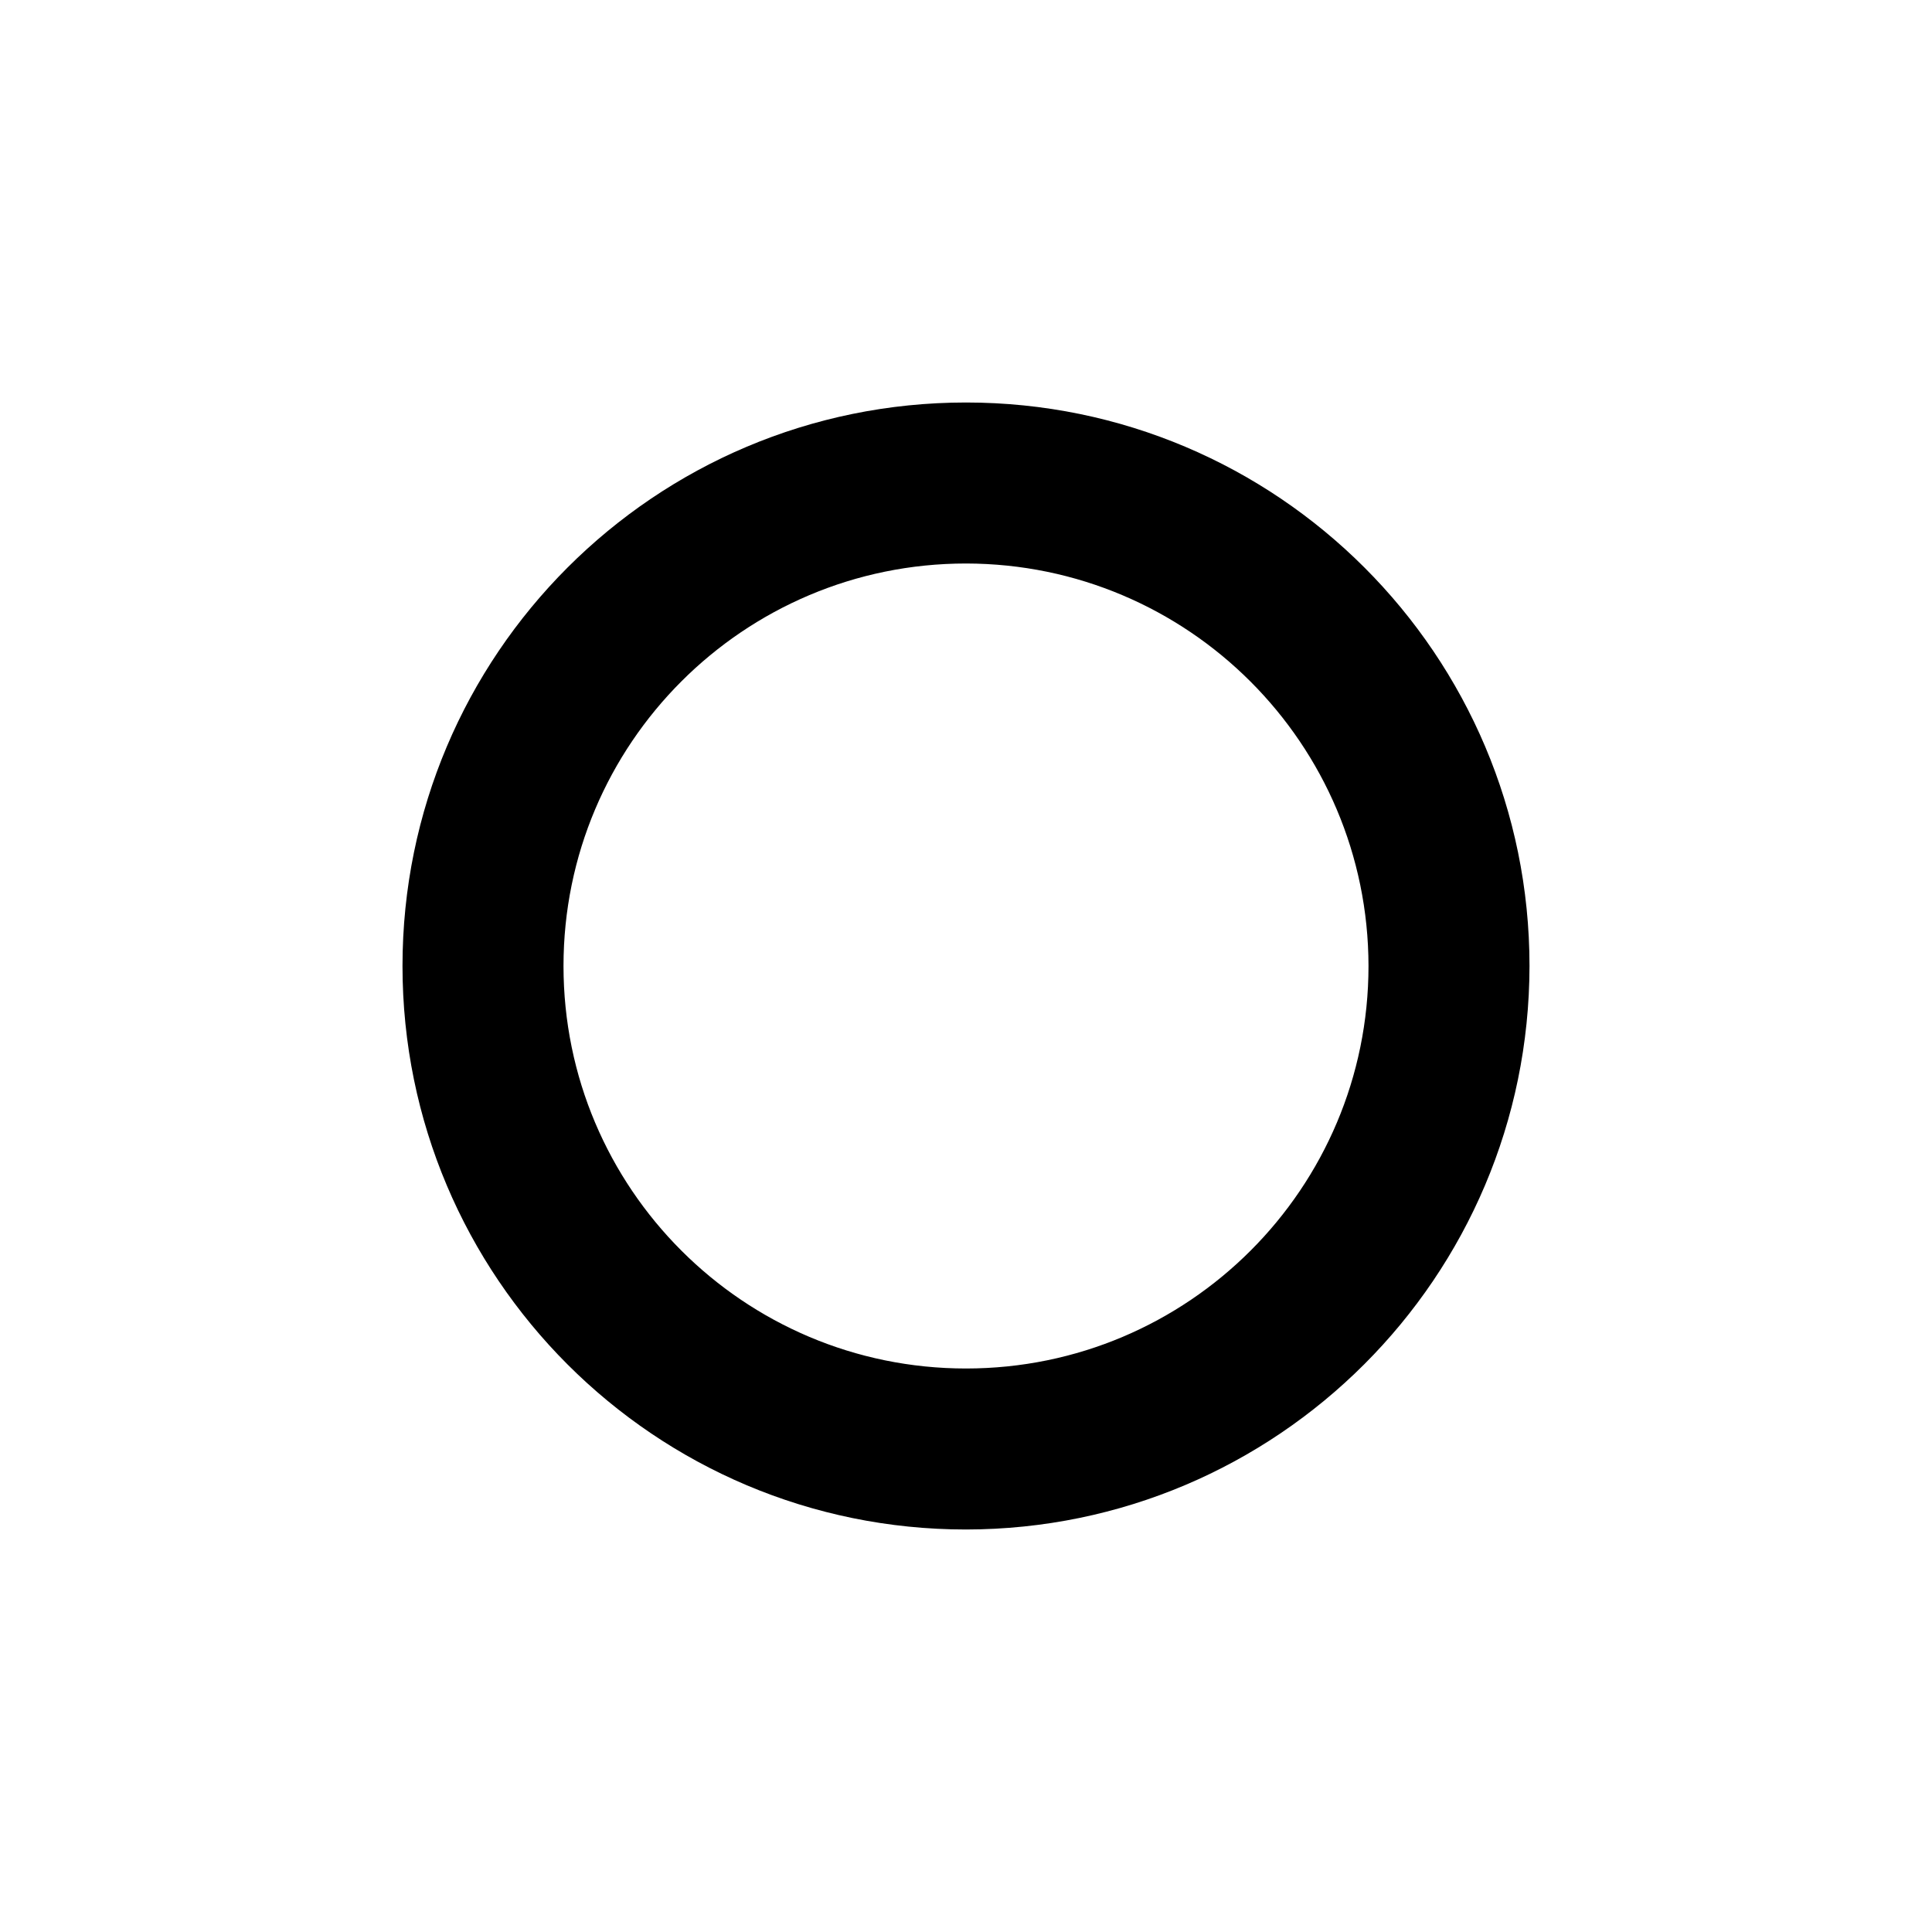
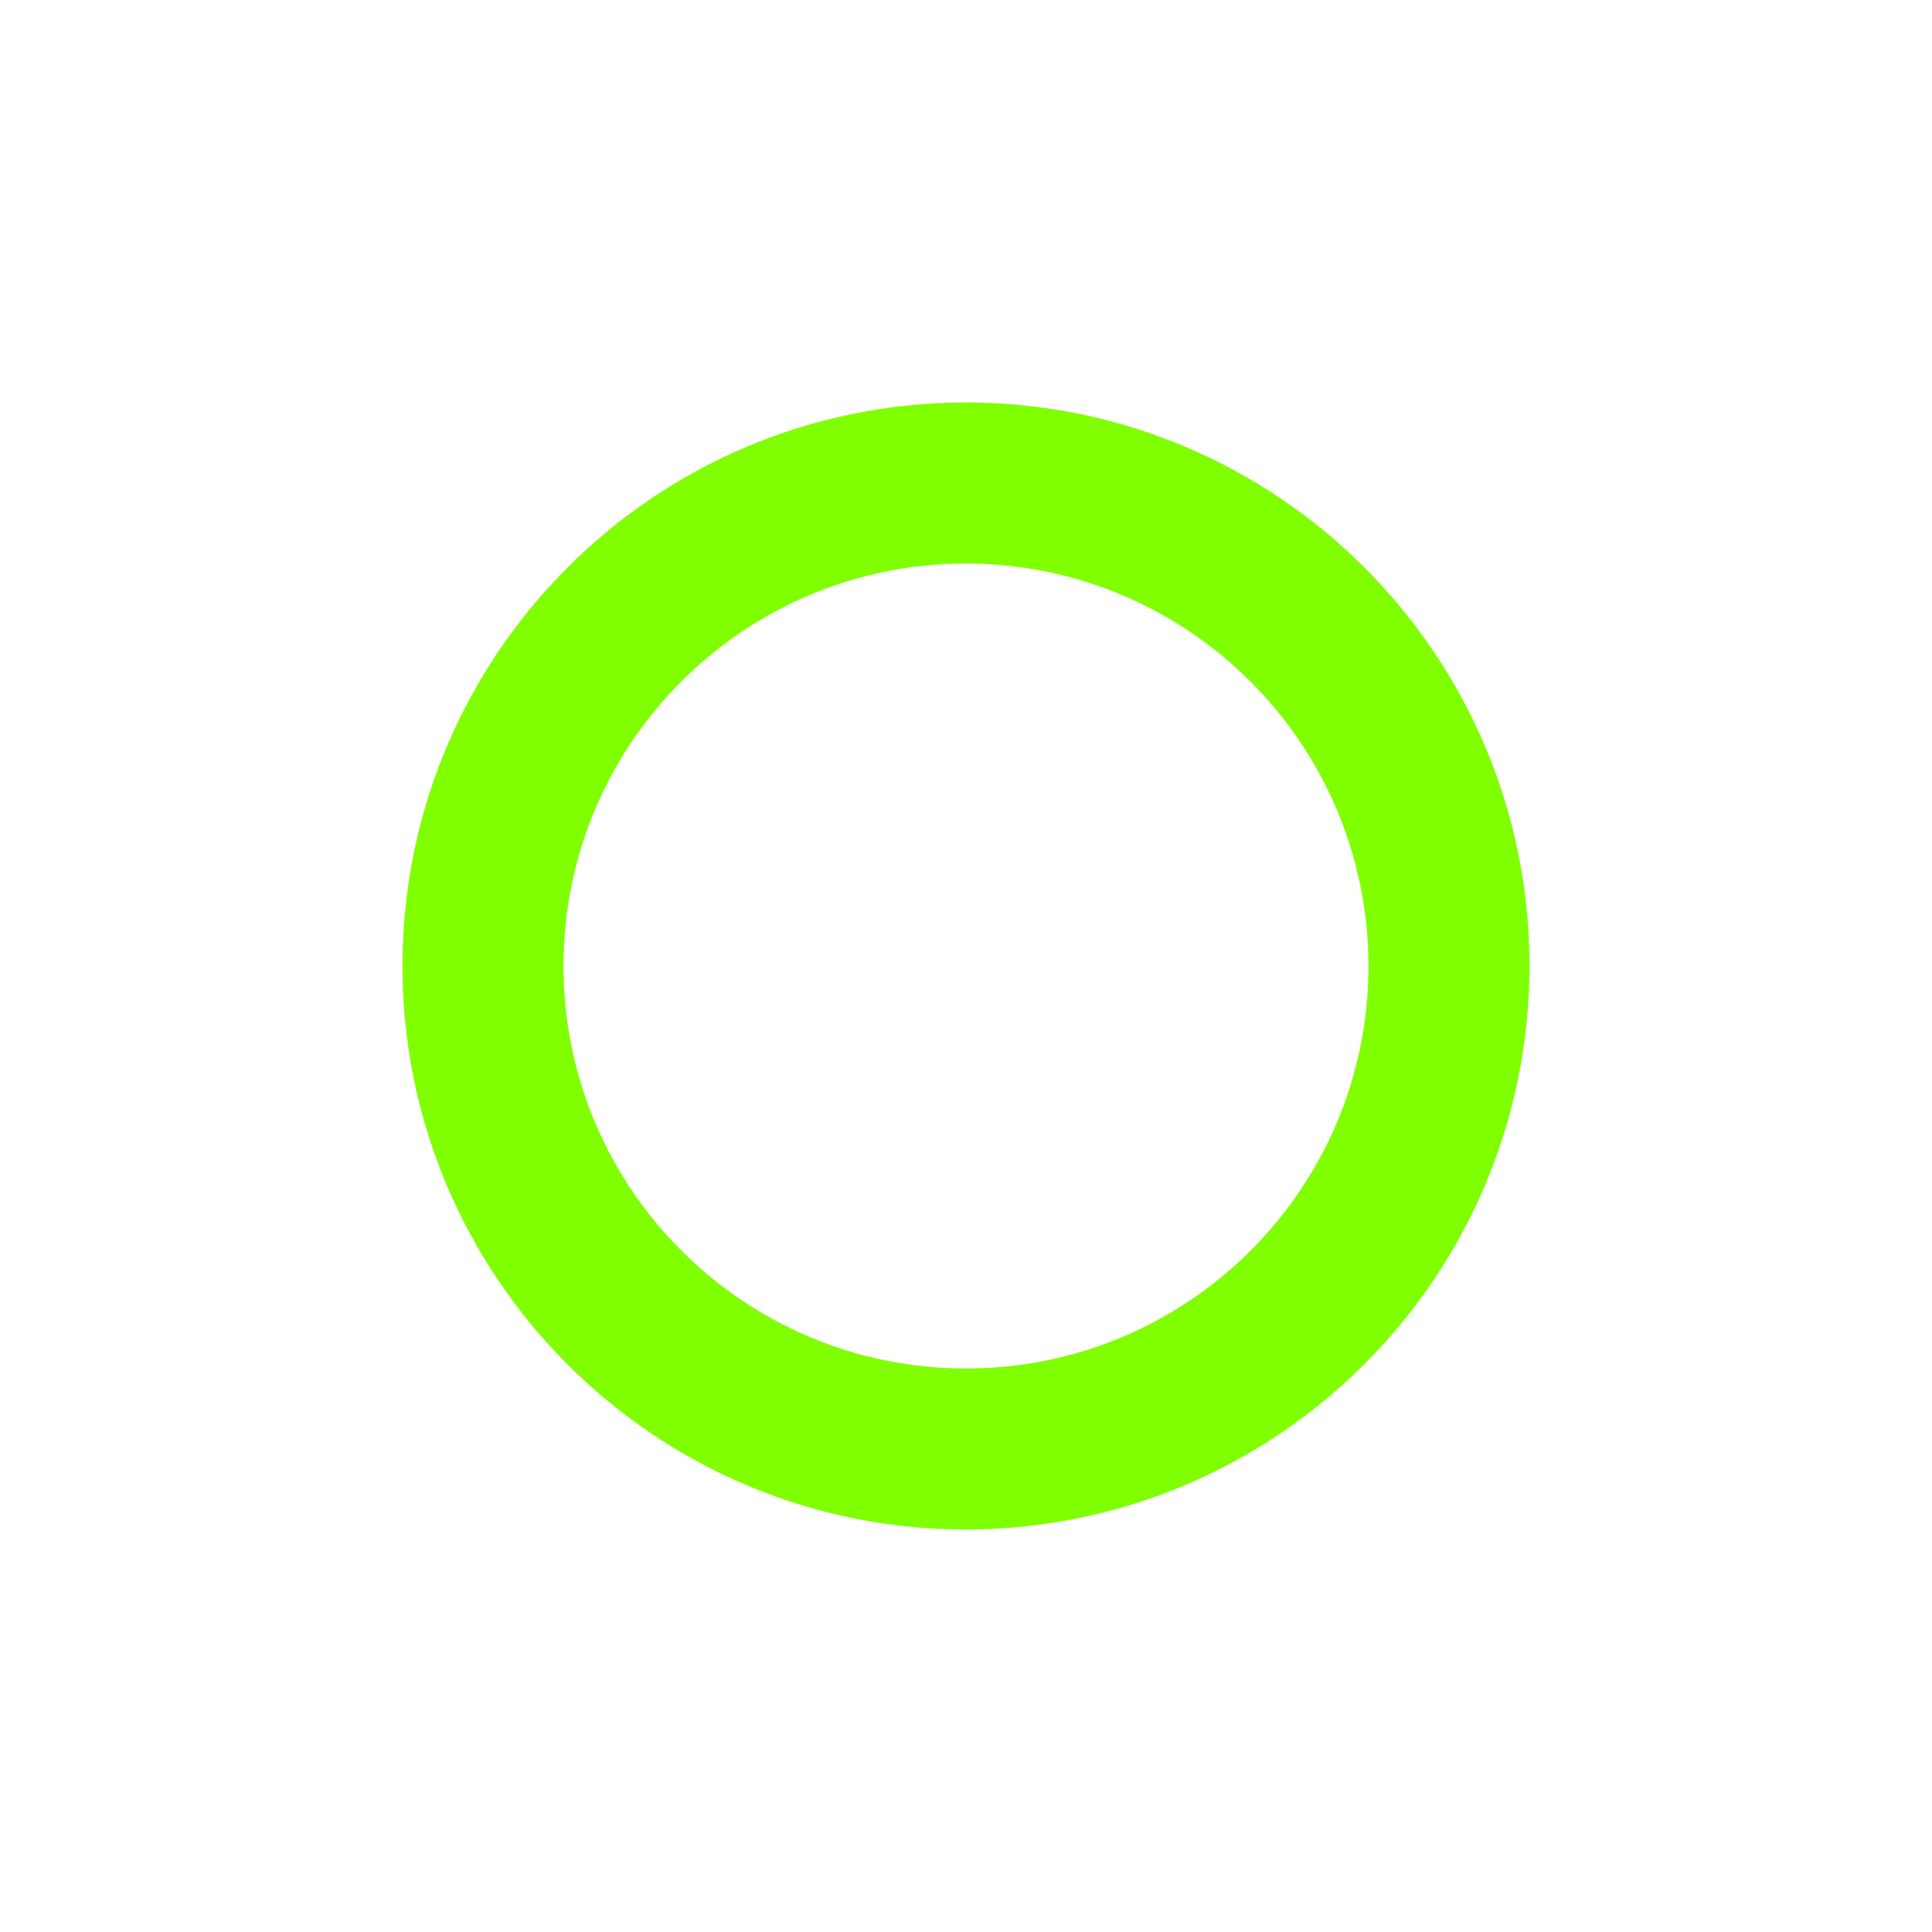
- <svg xmlns="http://www.w3.org/2000/svg" viewBox="0 0 24 24" width="30" height="30">
+ <svg xmlns="http://www.w3.org/2000/svg" fill="#7FFF00" viewBox="0 0 24 24" width="30" height="30">
  <g id="_01_align_center" data-name="01 align center">
    <path d="M12,19a7,7,0,1,1,7-7A7.008,7.008,0,0,1,12,19ZM12,7a5,5,0,1,0,5,5A5.006,5.006,0,0,0,12,7Z" />
  </g>
</svg>
